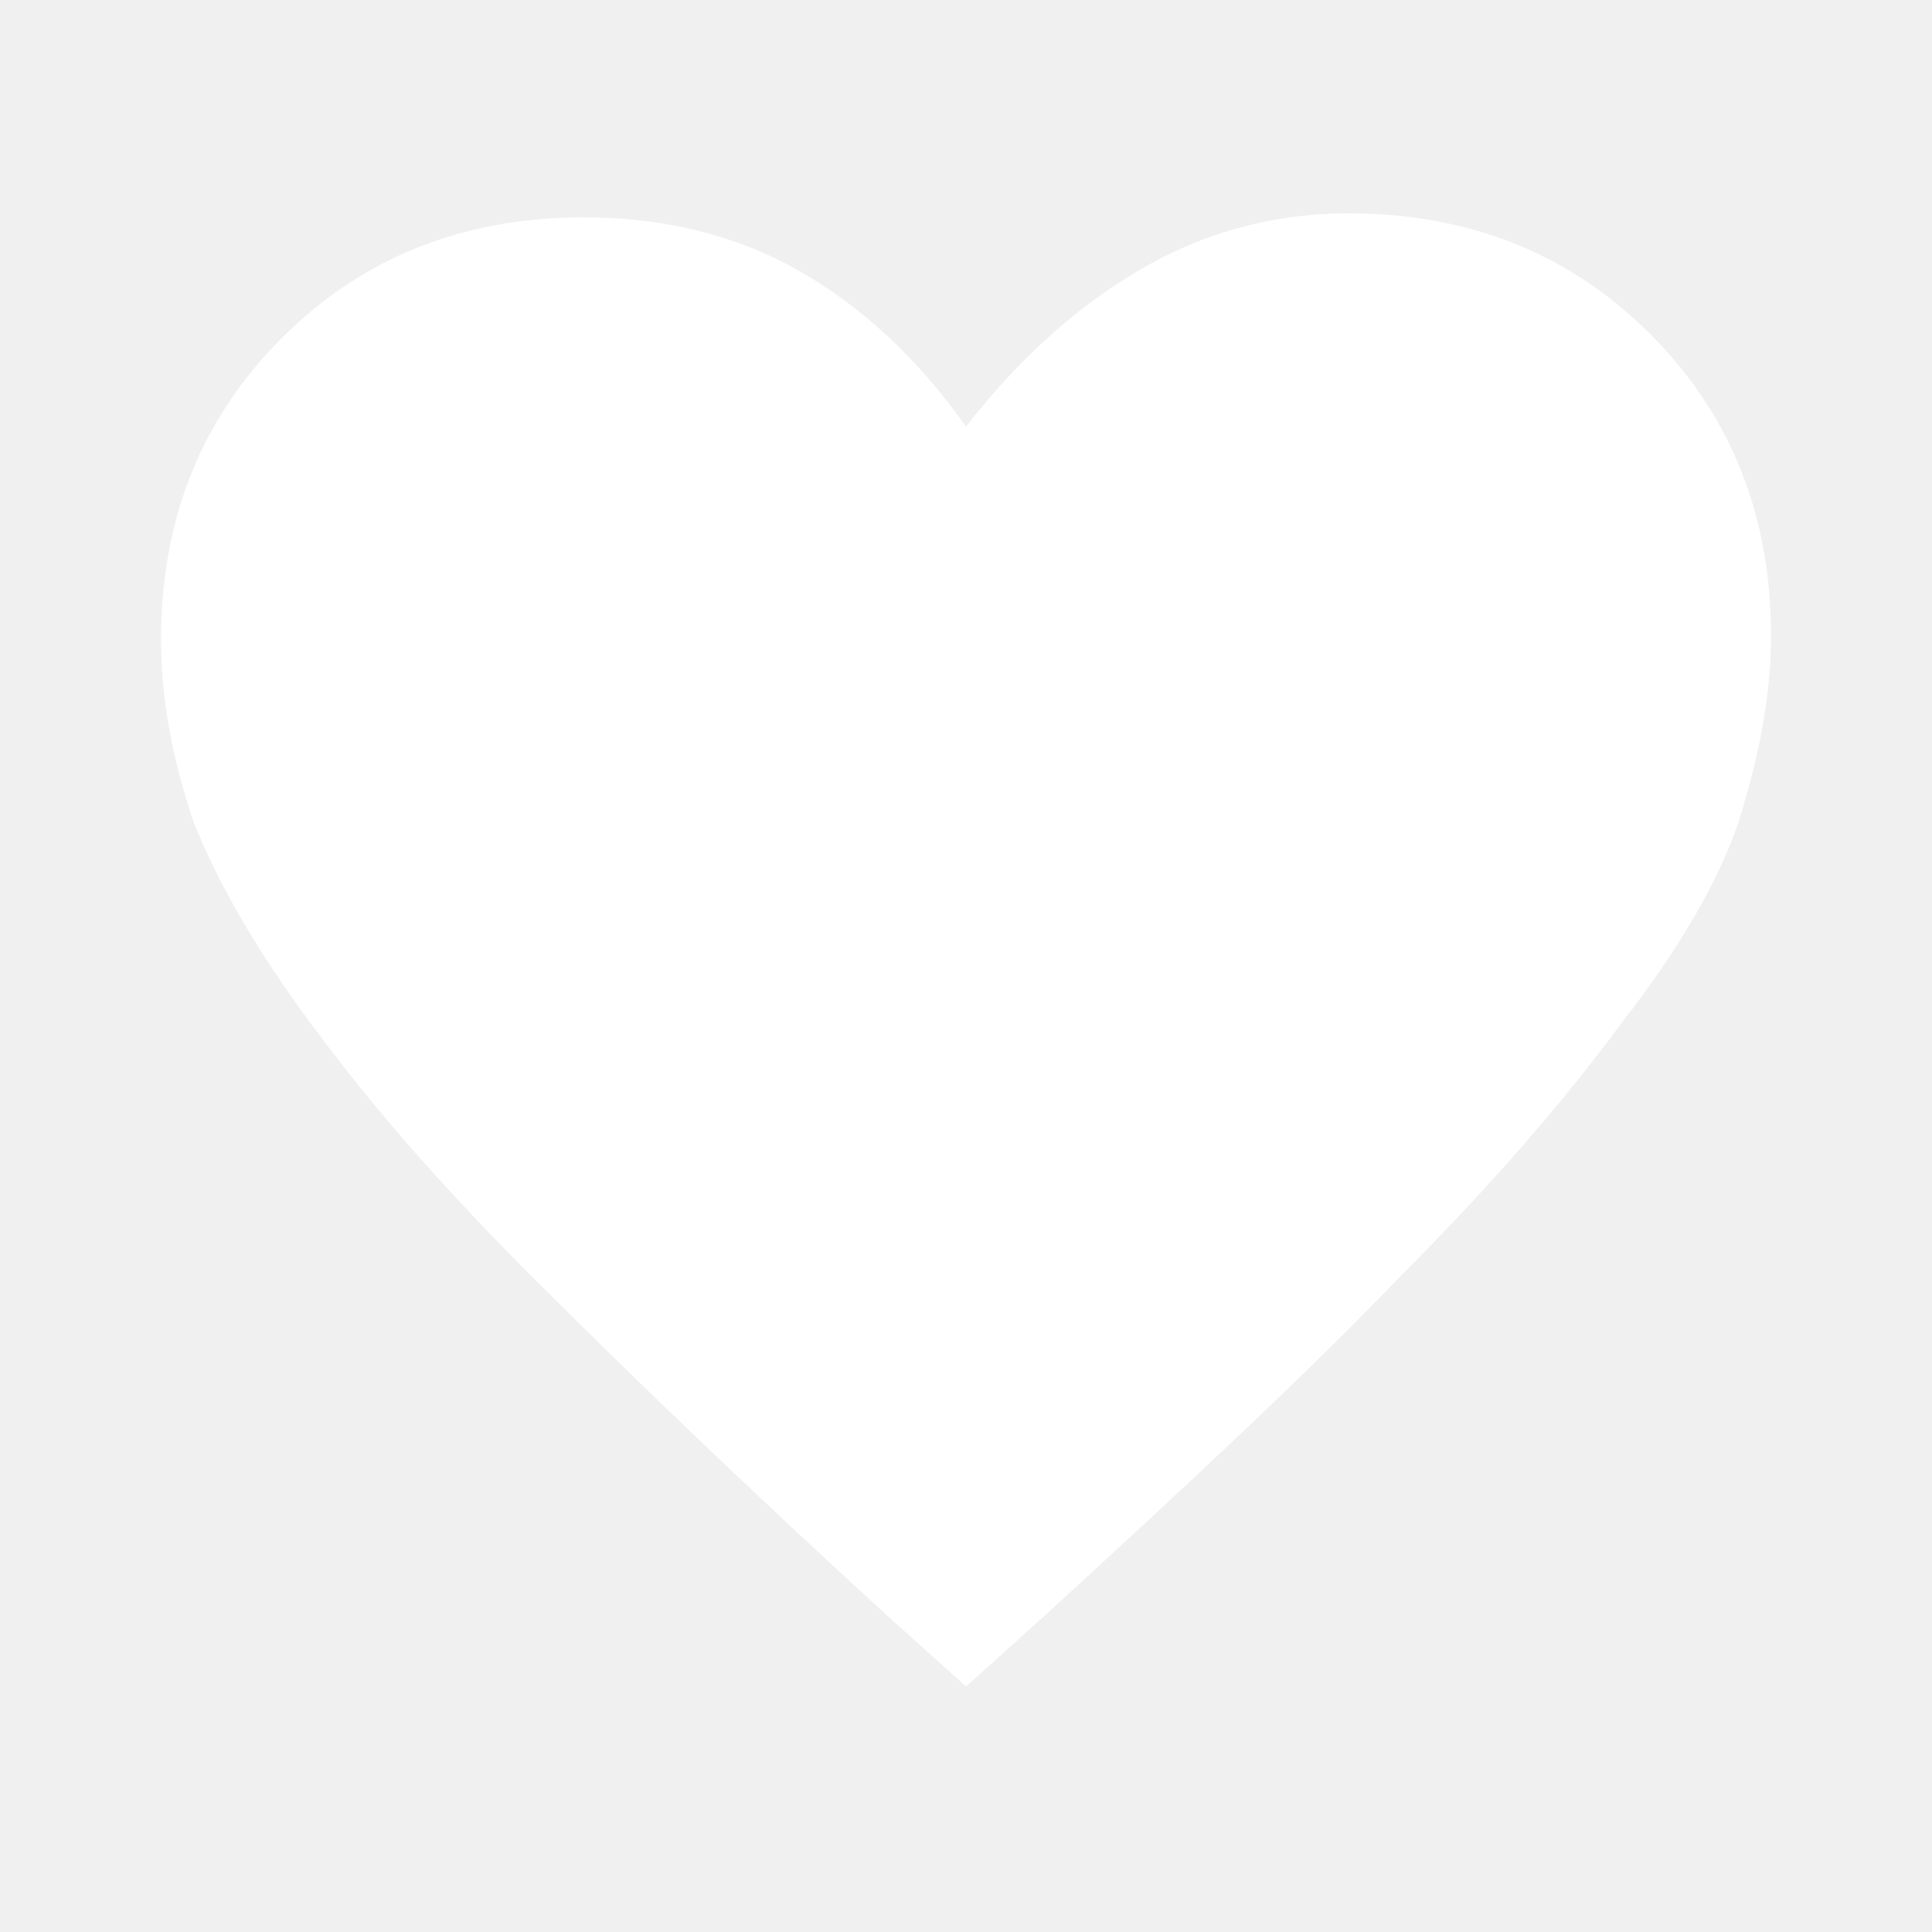
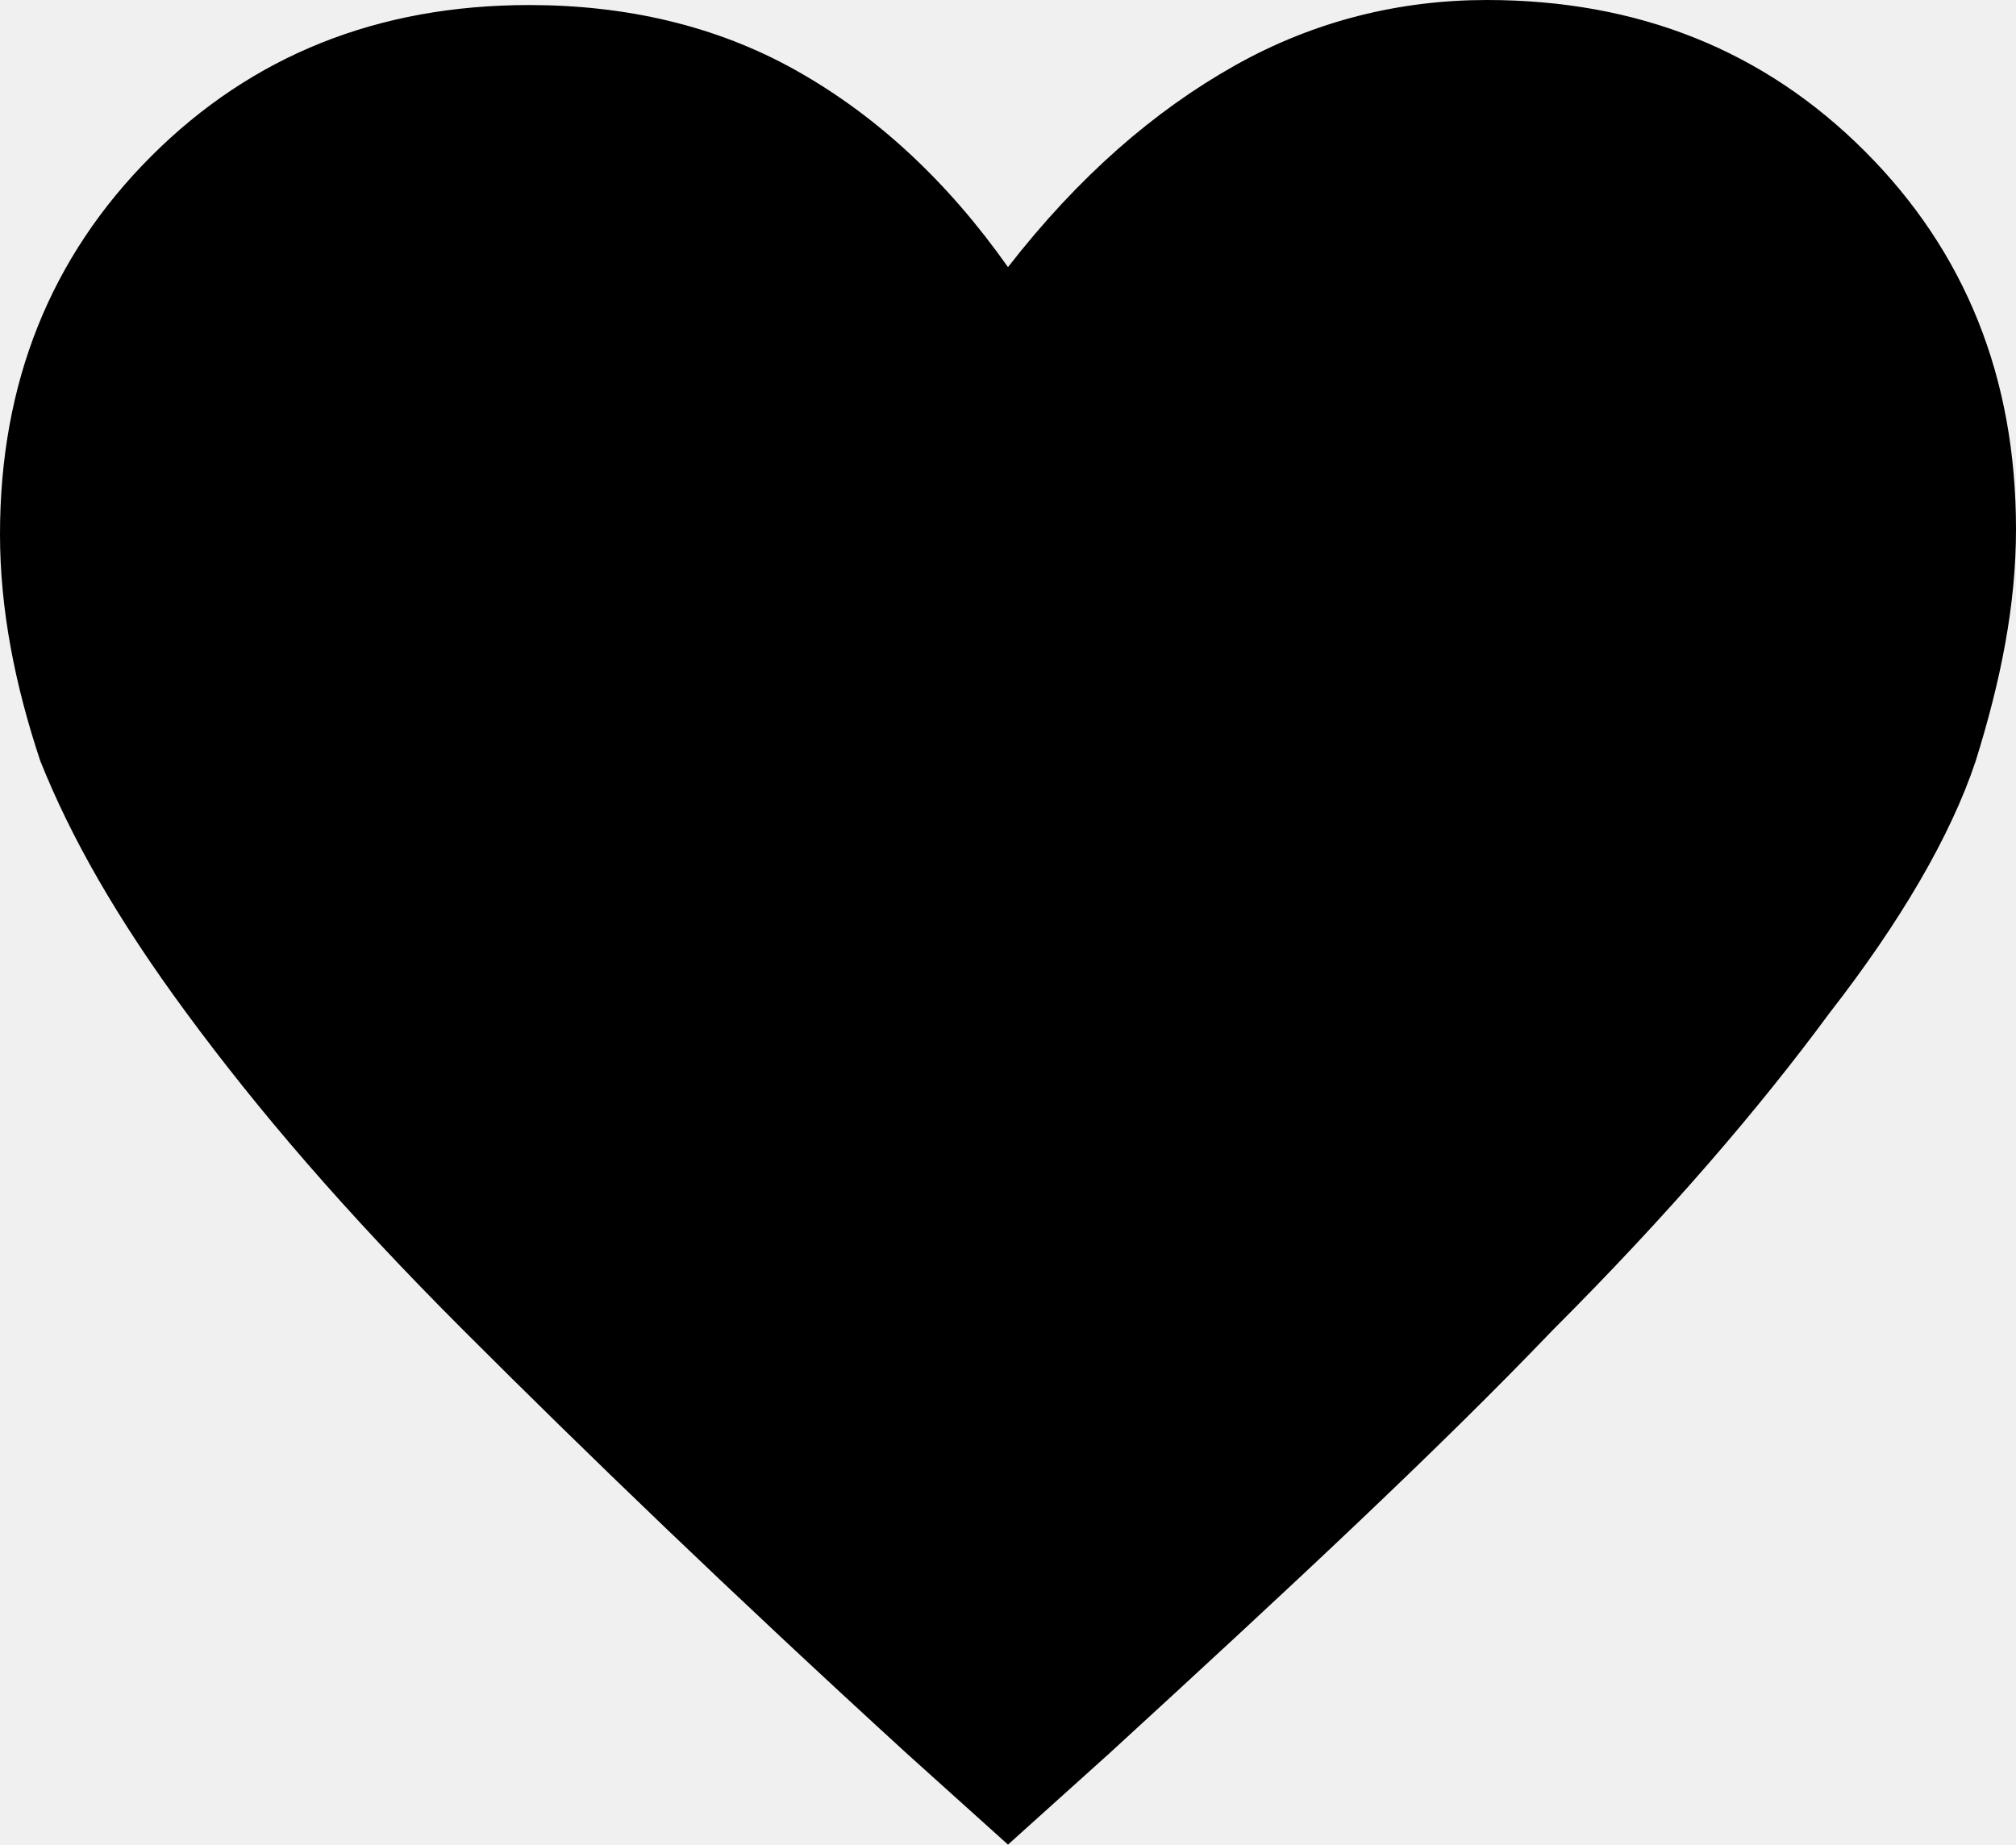
- <svg xmlns="http://www.w3.org/2000/svg" version="1.1" id="Layer_1" x="0px" y="0px" viewBox="0 0 48 48" style="enable-background:new 0 0 48 48;" xml:space="preserve">
-   <style type="text/css">
- 	.st0{fill:#FFFFFF;}
- </style>
-   <path class="st0" d="M24,41.9l-2-1.8c-3.5-3.2-6.4-6-8.8-8.4s-4.1-4.4-5.5-6.3s-2.3-3.5-2.9-5c-0.5-1.5-0.8-3-0.8-4.5  c0-3,1-5.5,3-7.5s4.5-3,7.5-3c1.9,0,3.7,0.4,5.3,1.3c1.6,0.9,3,2.2,4.2,3.9c1.4-1.8,2.9-3.1,4.5-4s3.3-1.3,5-1.3c3,0,5.5,1,7.5,3  c2,2,3,4.5,3,7.5c0,1.5-0.3,3-0.8,4.6c-0.5,1.5-1.5,3.2-2.9,5c-1.4,1.9-3.2,4-5.5,6.3c-2.3,2.4-5.2,5.1-8.8,8.4L24,41.9z" />
+ <svg xmlns="http://www.w3.org/2000/svg" version="1.1" id="Layer_1" x="0px" y="0px" viewBox="0 0 40 36.6" style="enable-background:new 0 0 40 36.6;" xml:space="preserve">
+   <path d="M20,36.6l-2-1.8c-3.5-3.2-6.4-6-8.8-8.4C6.8,24,5.1,22,3.7,20.1s-2.3-3.5-2.9-5c-0.5-1.5-0.8-3-0.8-4.5c0-3,1-5.5,3-7.5  s4.5-3,7.5-3c1.9,0,3.7,0.4,5.3,1.3c1.6,0.9,3,2.2,4.2,3.9c1.4-1.8,2.9-3.1,4.5-4s3.3-1.3,5-1.3c3,0,5.5,1,7.5,3s3,4.5,3,7.5  c0,1.5-0.3,3-0.8,4.6c-0.5,1.5-1.5,3.2-2.9,5c-1.4,1.9-3.2,4-5.5,6.3c-2.3,2.4-5.2,5.1-8.8,8.4L20,36.6z" />
</svg>
